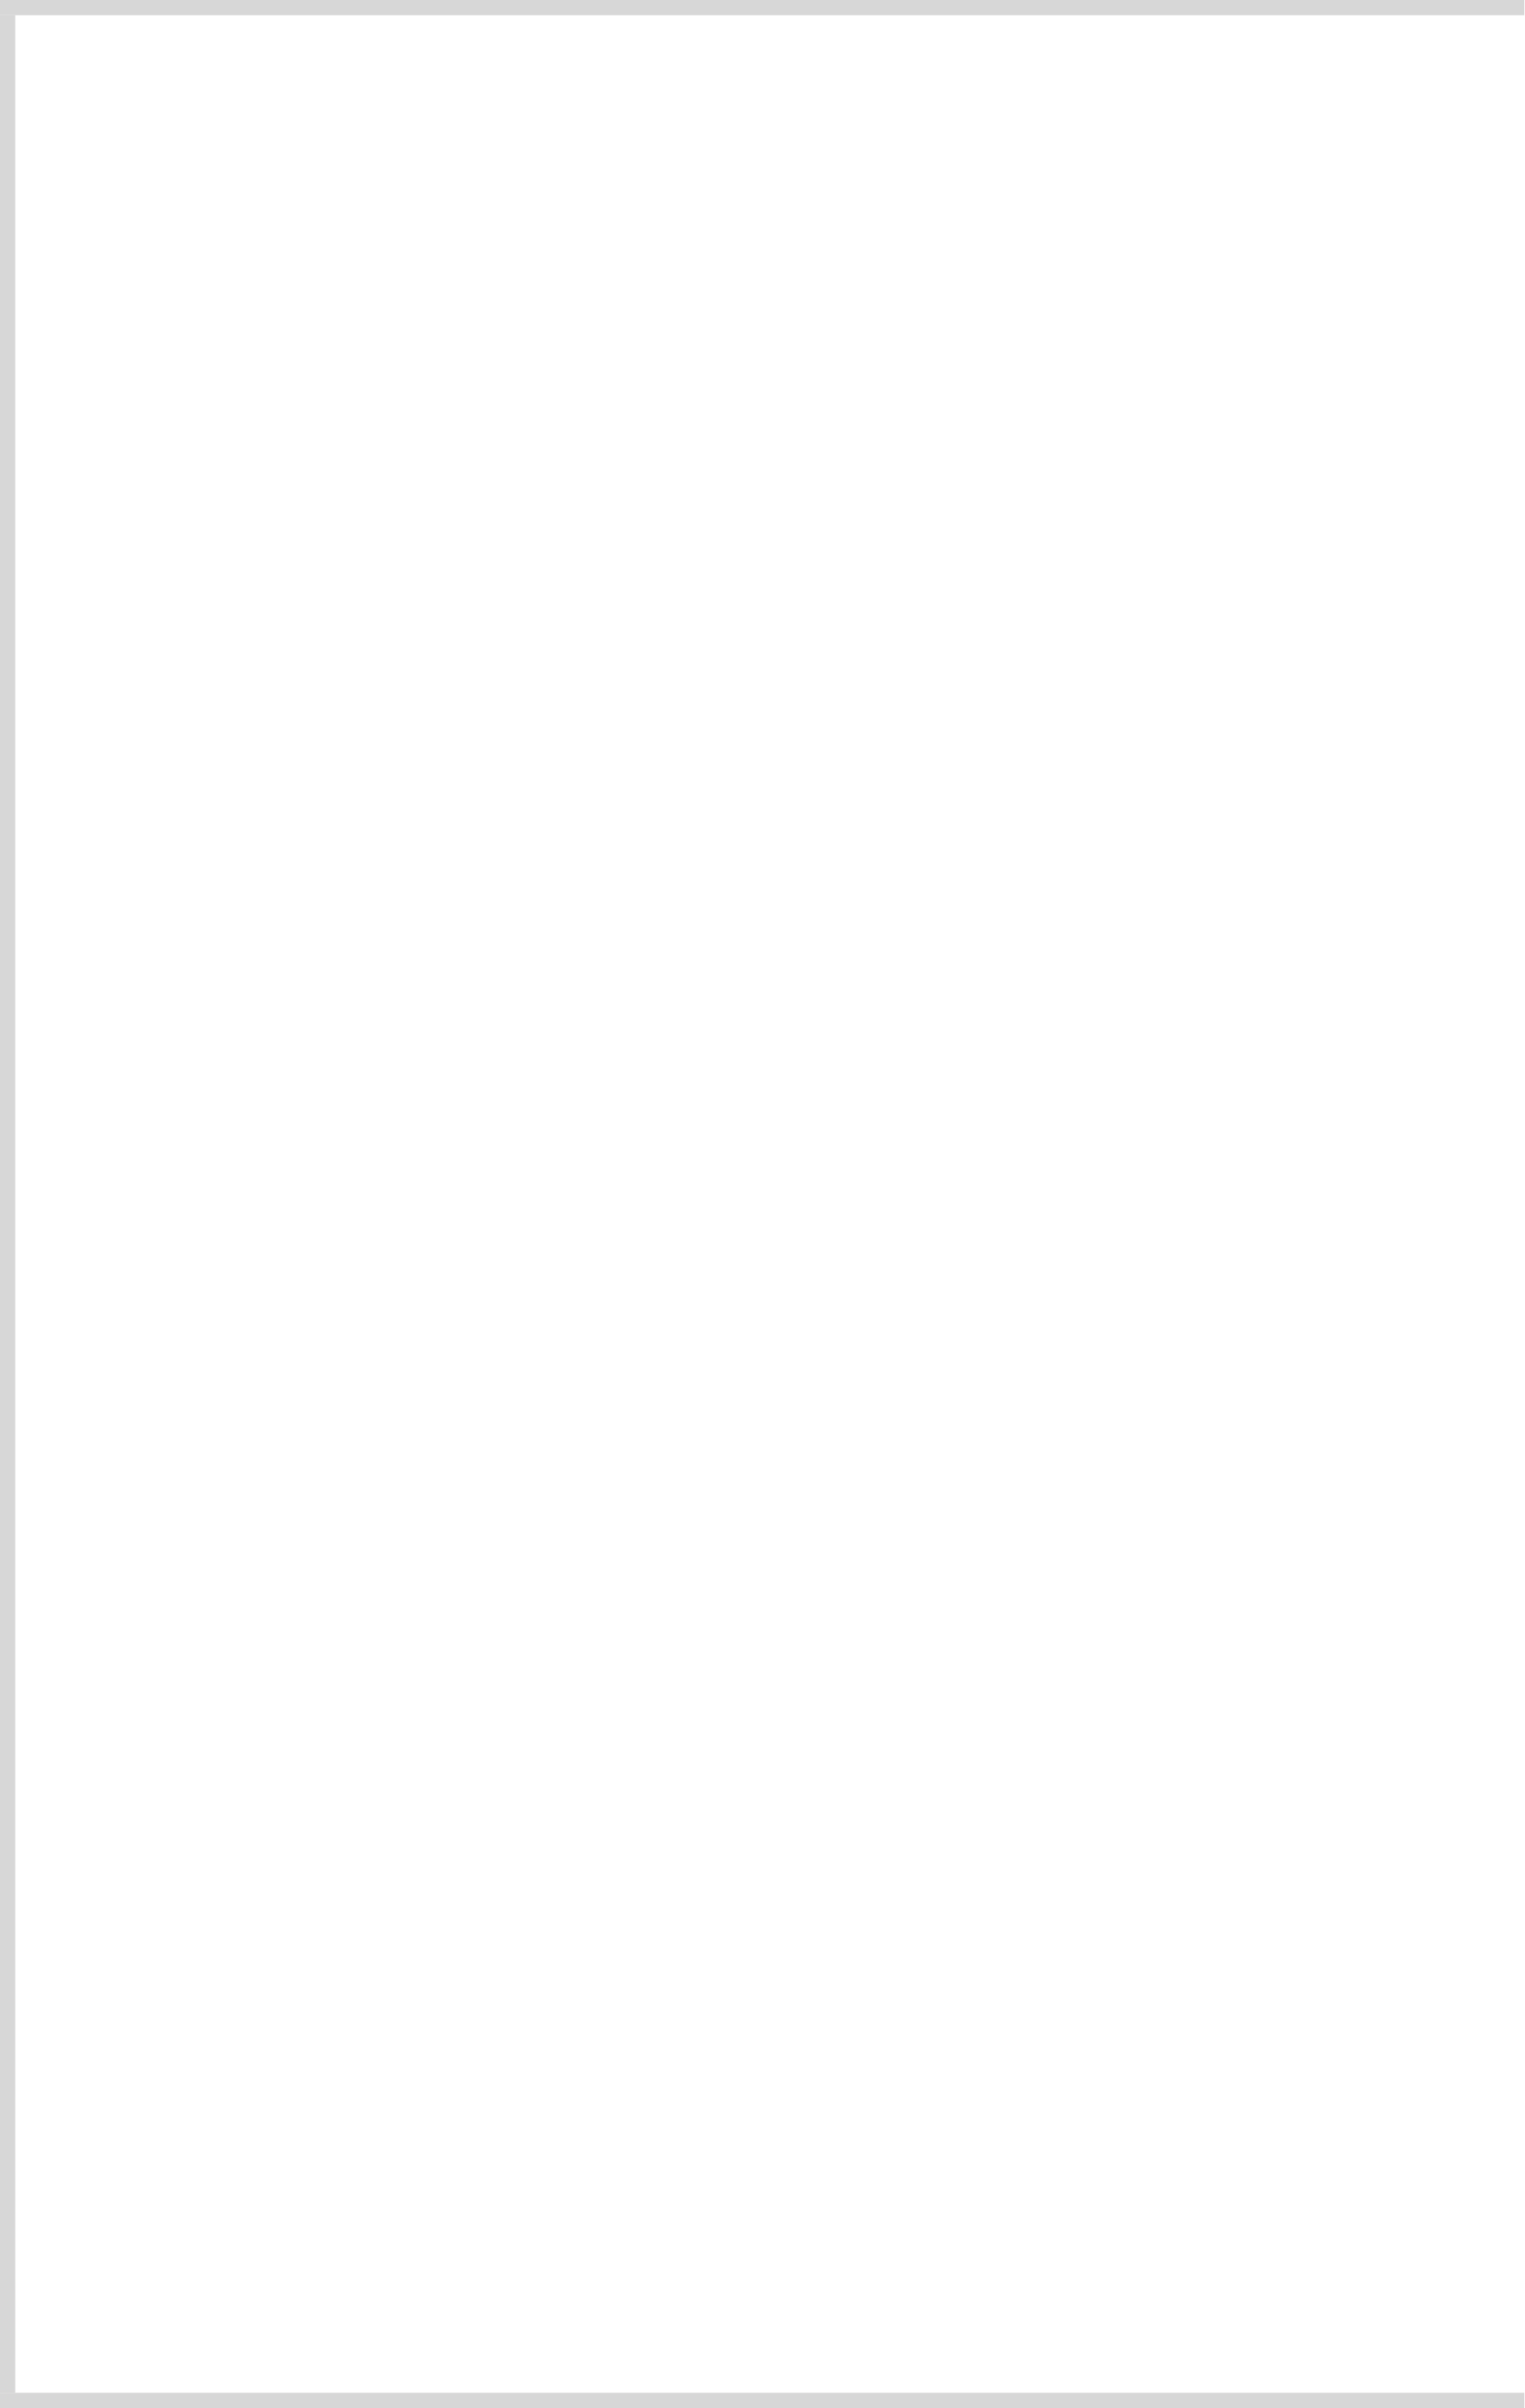
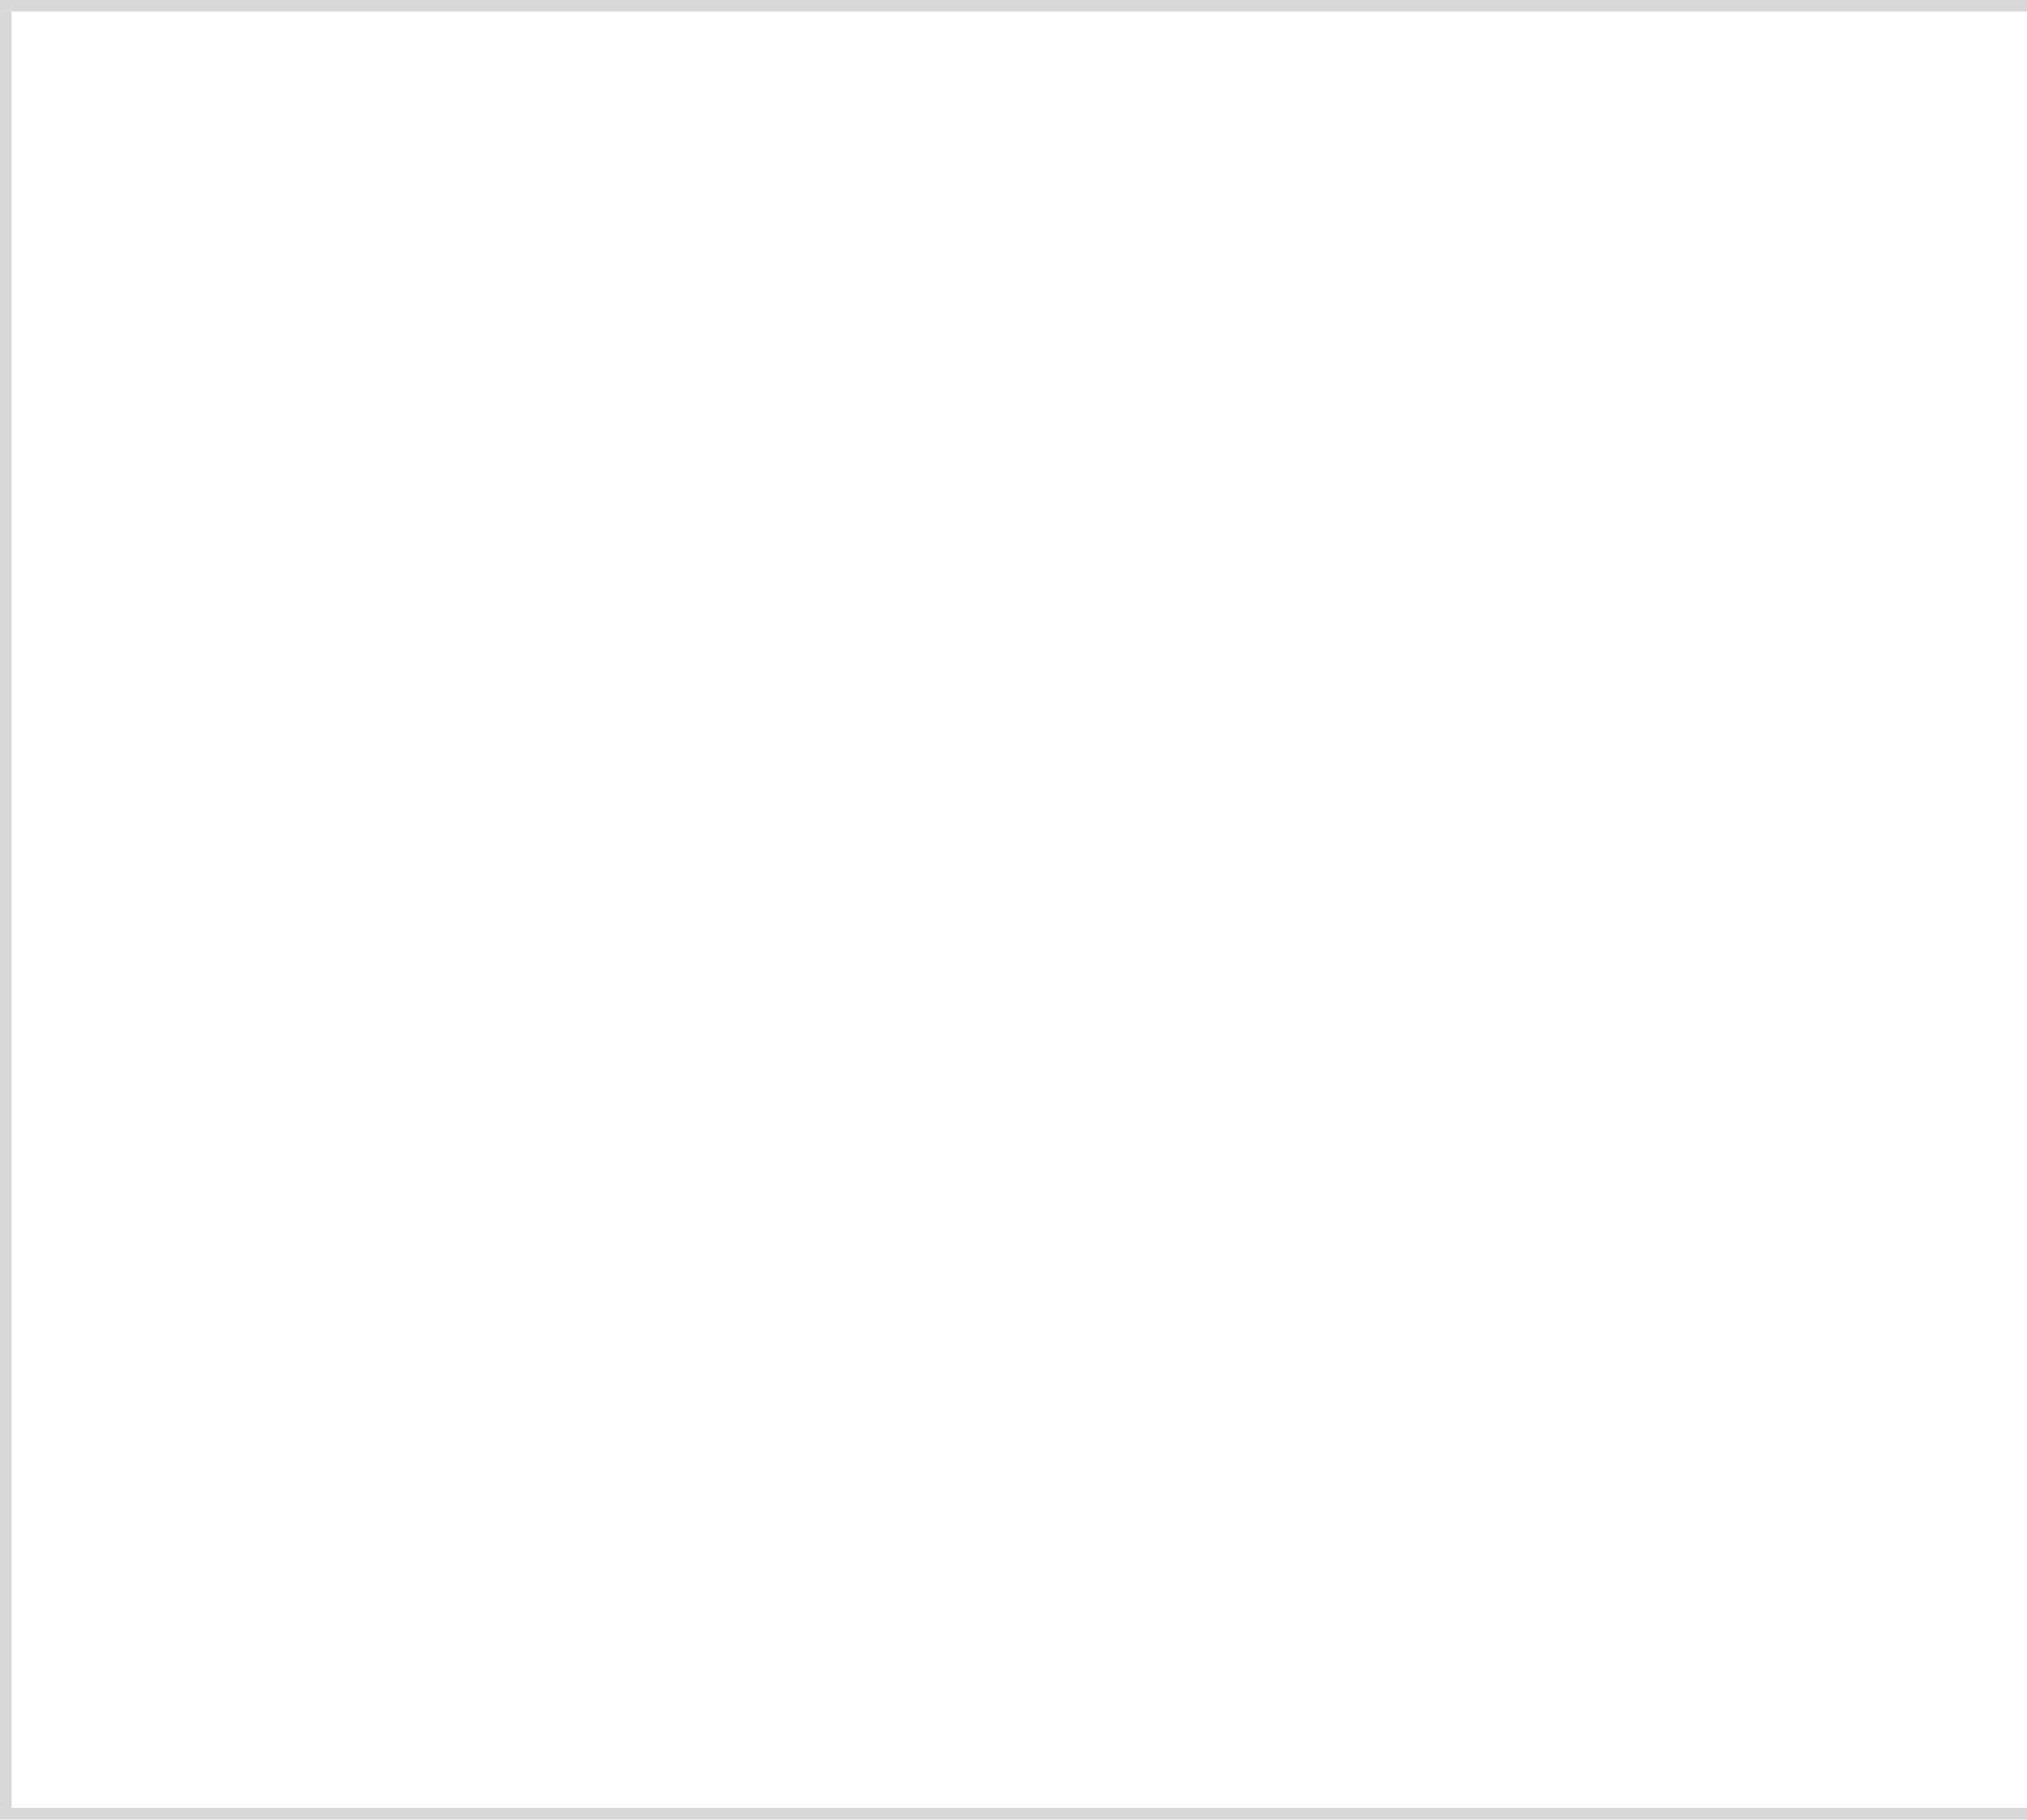
- <svg xmlns="http://www.w3.org/2000/svg" version="1.1" width="100px" height="158px" viewBox="804 869 100 158">
-   <path d="M 1 1  L 100 1  L 100 157  L 1 157  L 1 1  Z " fill-rule="nonzero" fill="rgba(255, 255, 255, 1)" stroke="none" transform="matrix(1 0 0 1 804 869 )" class="fill" />
-   <path d="M 0.5 1  L 0.5 157  " stroke-width="1" stroke-dasharray="0" stroke="rgba(215, 215, 215, 1)" fill="none" transform="matrix(1 0 0 1 804 869 )" class="stroke" />
-   <path d="M 0 0.5  L 100 0.5  " stroke-width="1" stroke-dasharray="0" stroke="rgba(215, 215, 215, 1)" fill="none" transform="matrix(1 0 0 1 804 869 )" class="stroke" />
-   <path d="M 0 157.5  L 100 157.5  " stroke-width="1" stroke-dasharray="0" stroke="rgba(215, 215, 215, 1)" fill="none" transform="matrix(1 0 0 1 804 869 )" class="stroke" />
+ <svg xmlns="http://www.w3.org/2000/svg" version="1.1" width="176px" height="158px" viewBox="532 869 176 158">
+   <path d="M 1 1  L 176 1  L 176 157  L 1 157  L 1 1  Z " fill-rule="nonzero" fill="rgba(255, 255, 255, 1)" stroke="none" transform="matrix(1 0 0 1 532 869 )" class="fill" />
+   <path d="M 0.5 1  L 0.5 157  " stroke-width="1" stroke-dasharray="0" stroke="rgba(215, 215, 215, 1)" fill="none" transform="matrix(1 0 0 1 532 869 )" class="stroke" />
+   <path d="M 0 0.5  L 176 0.5  " stroke-width="1" stroke-dasharray="0" stroke="rgba(215, 215, 215, 1)" fill="none" transform="matrix(1 0 0 1 532 869 )" class="stroke" />
+   <path d="M 0 157.5  L 176 157.5  " stroke-width="1" stroke-dasharray="0" stroke="rgba(215, 215, 215, 1)" fill="none" transform="matrix(1 0 0 1 532 869 )" class="stroke" />
</svg>
